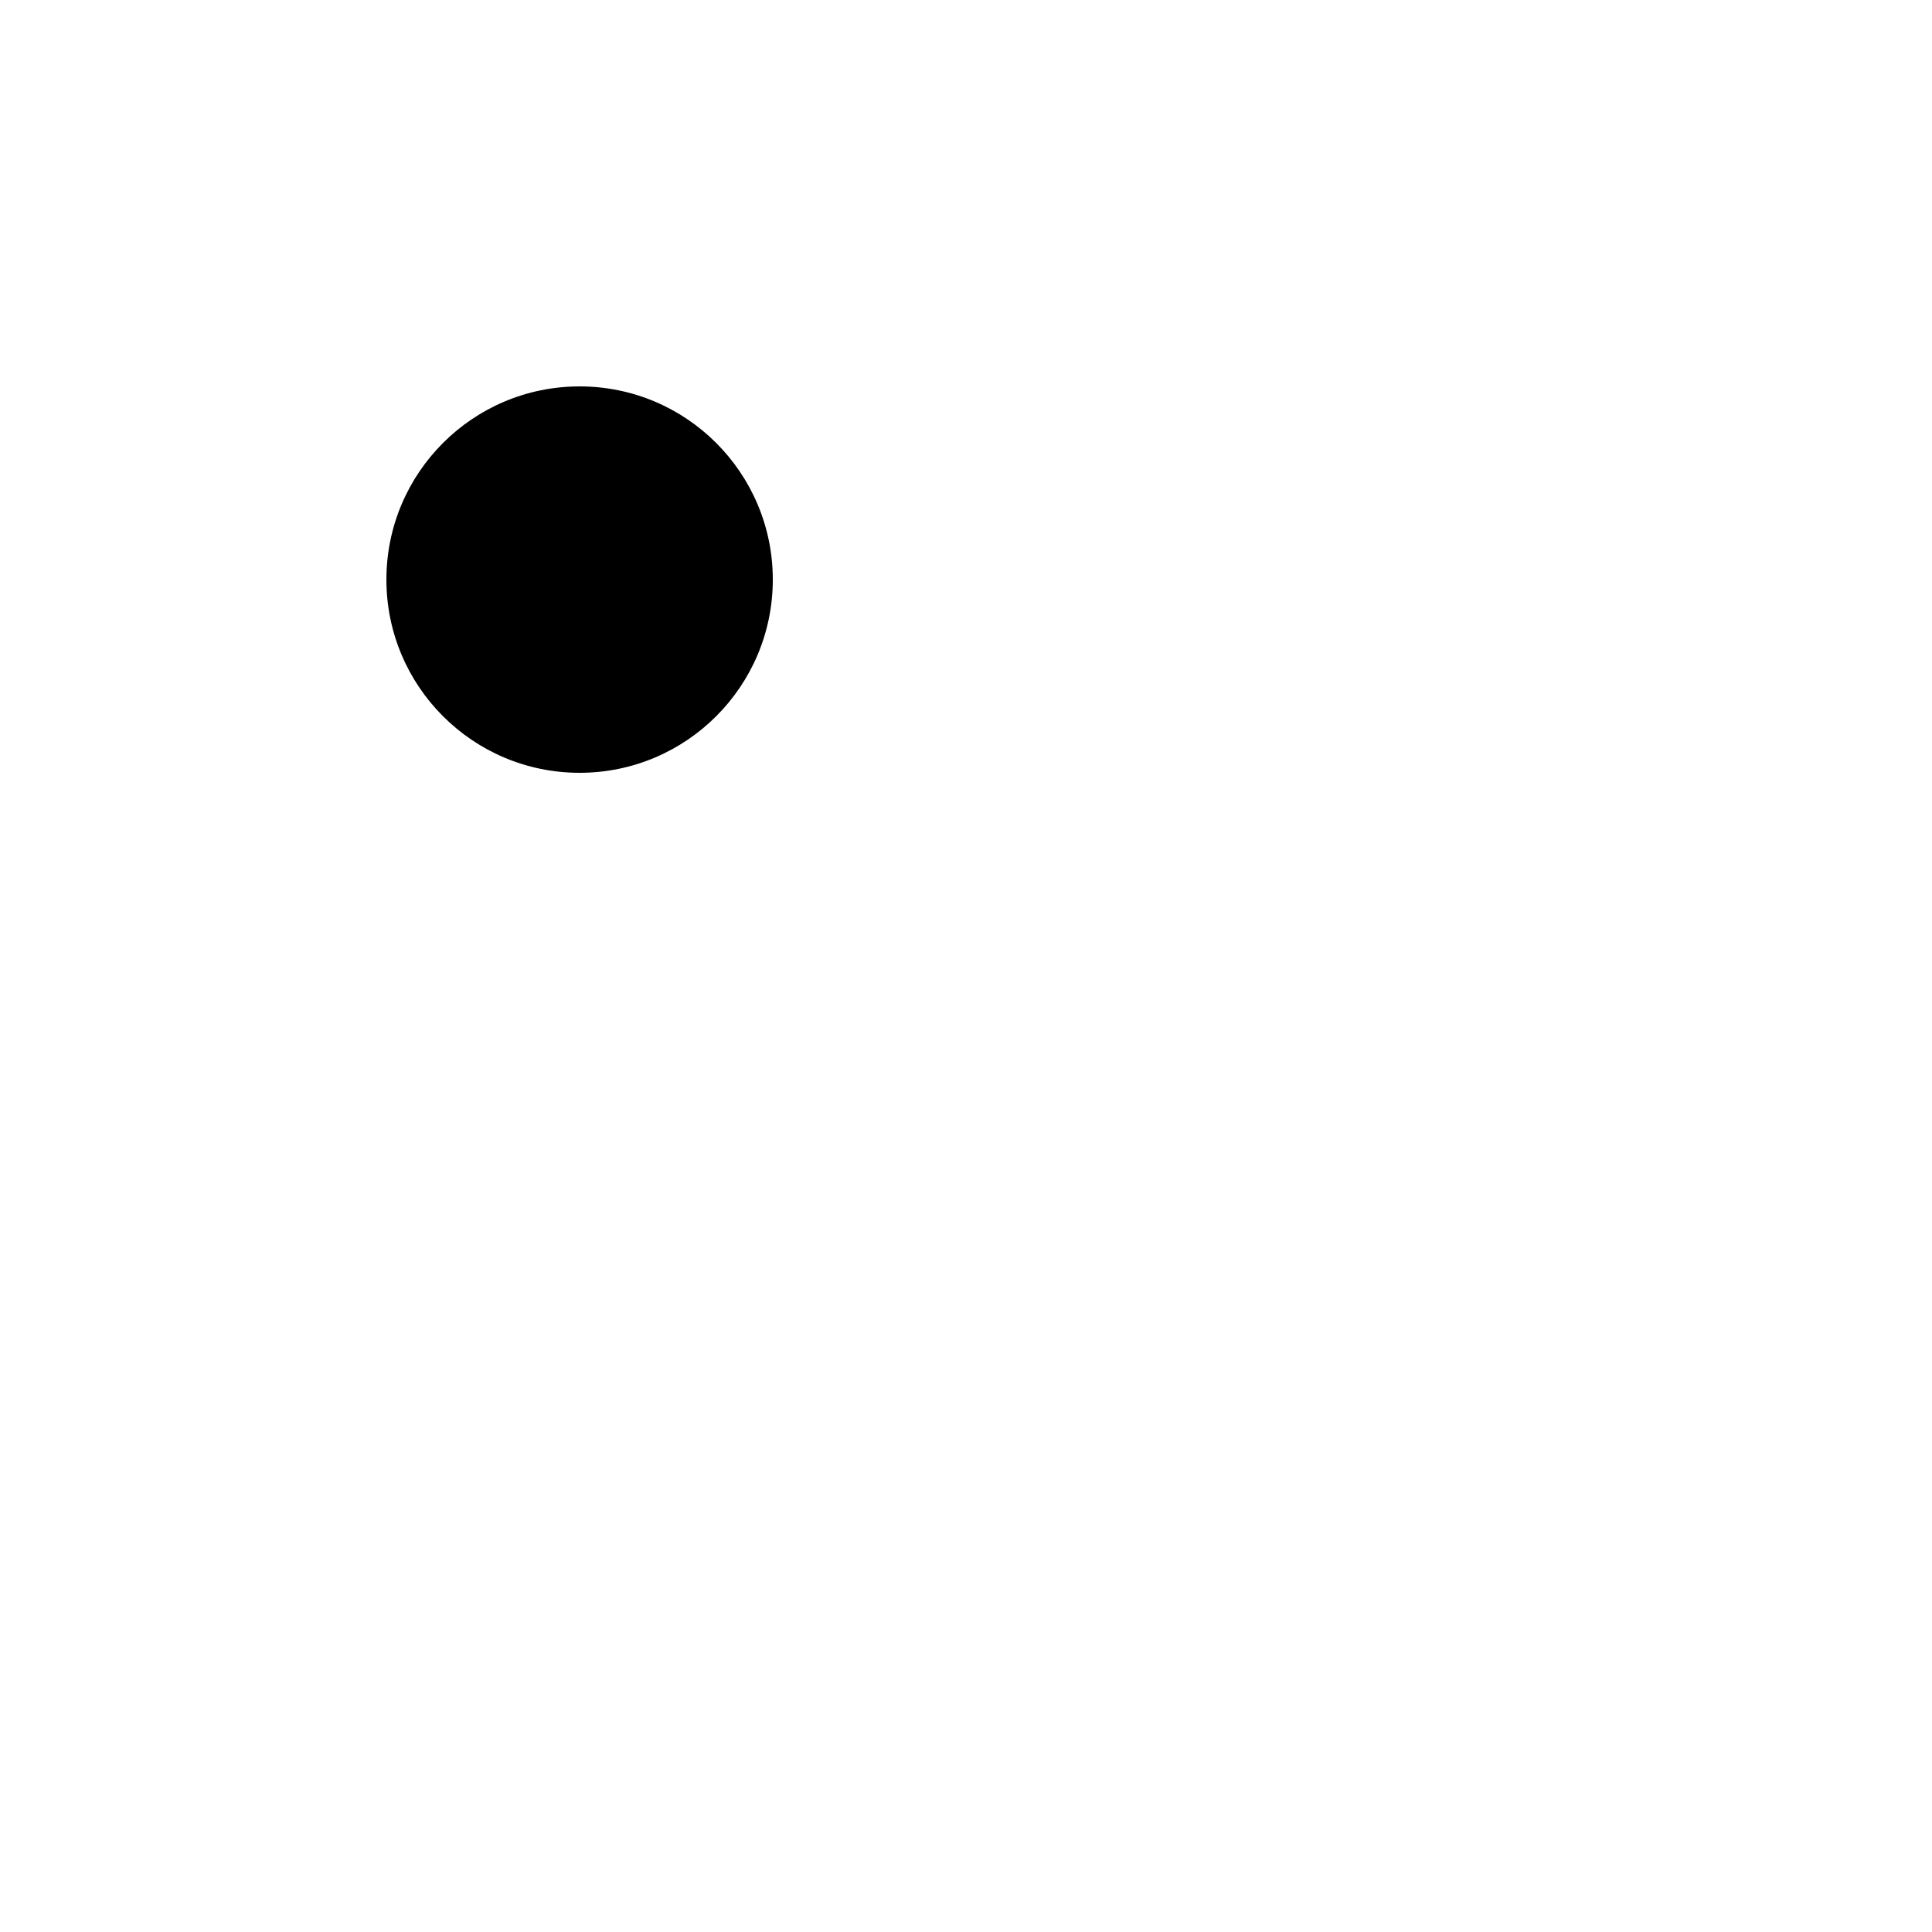
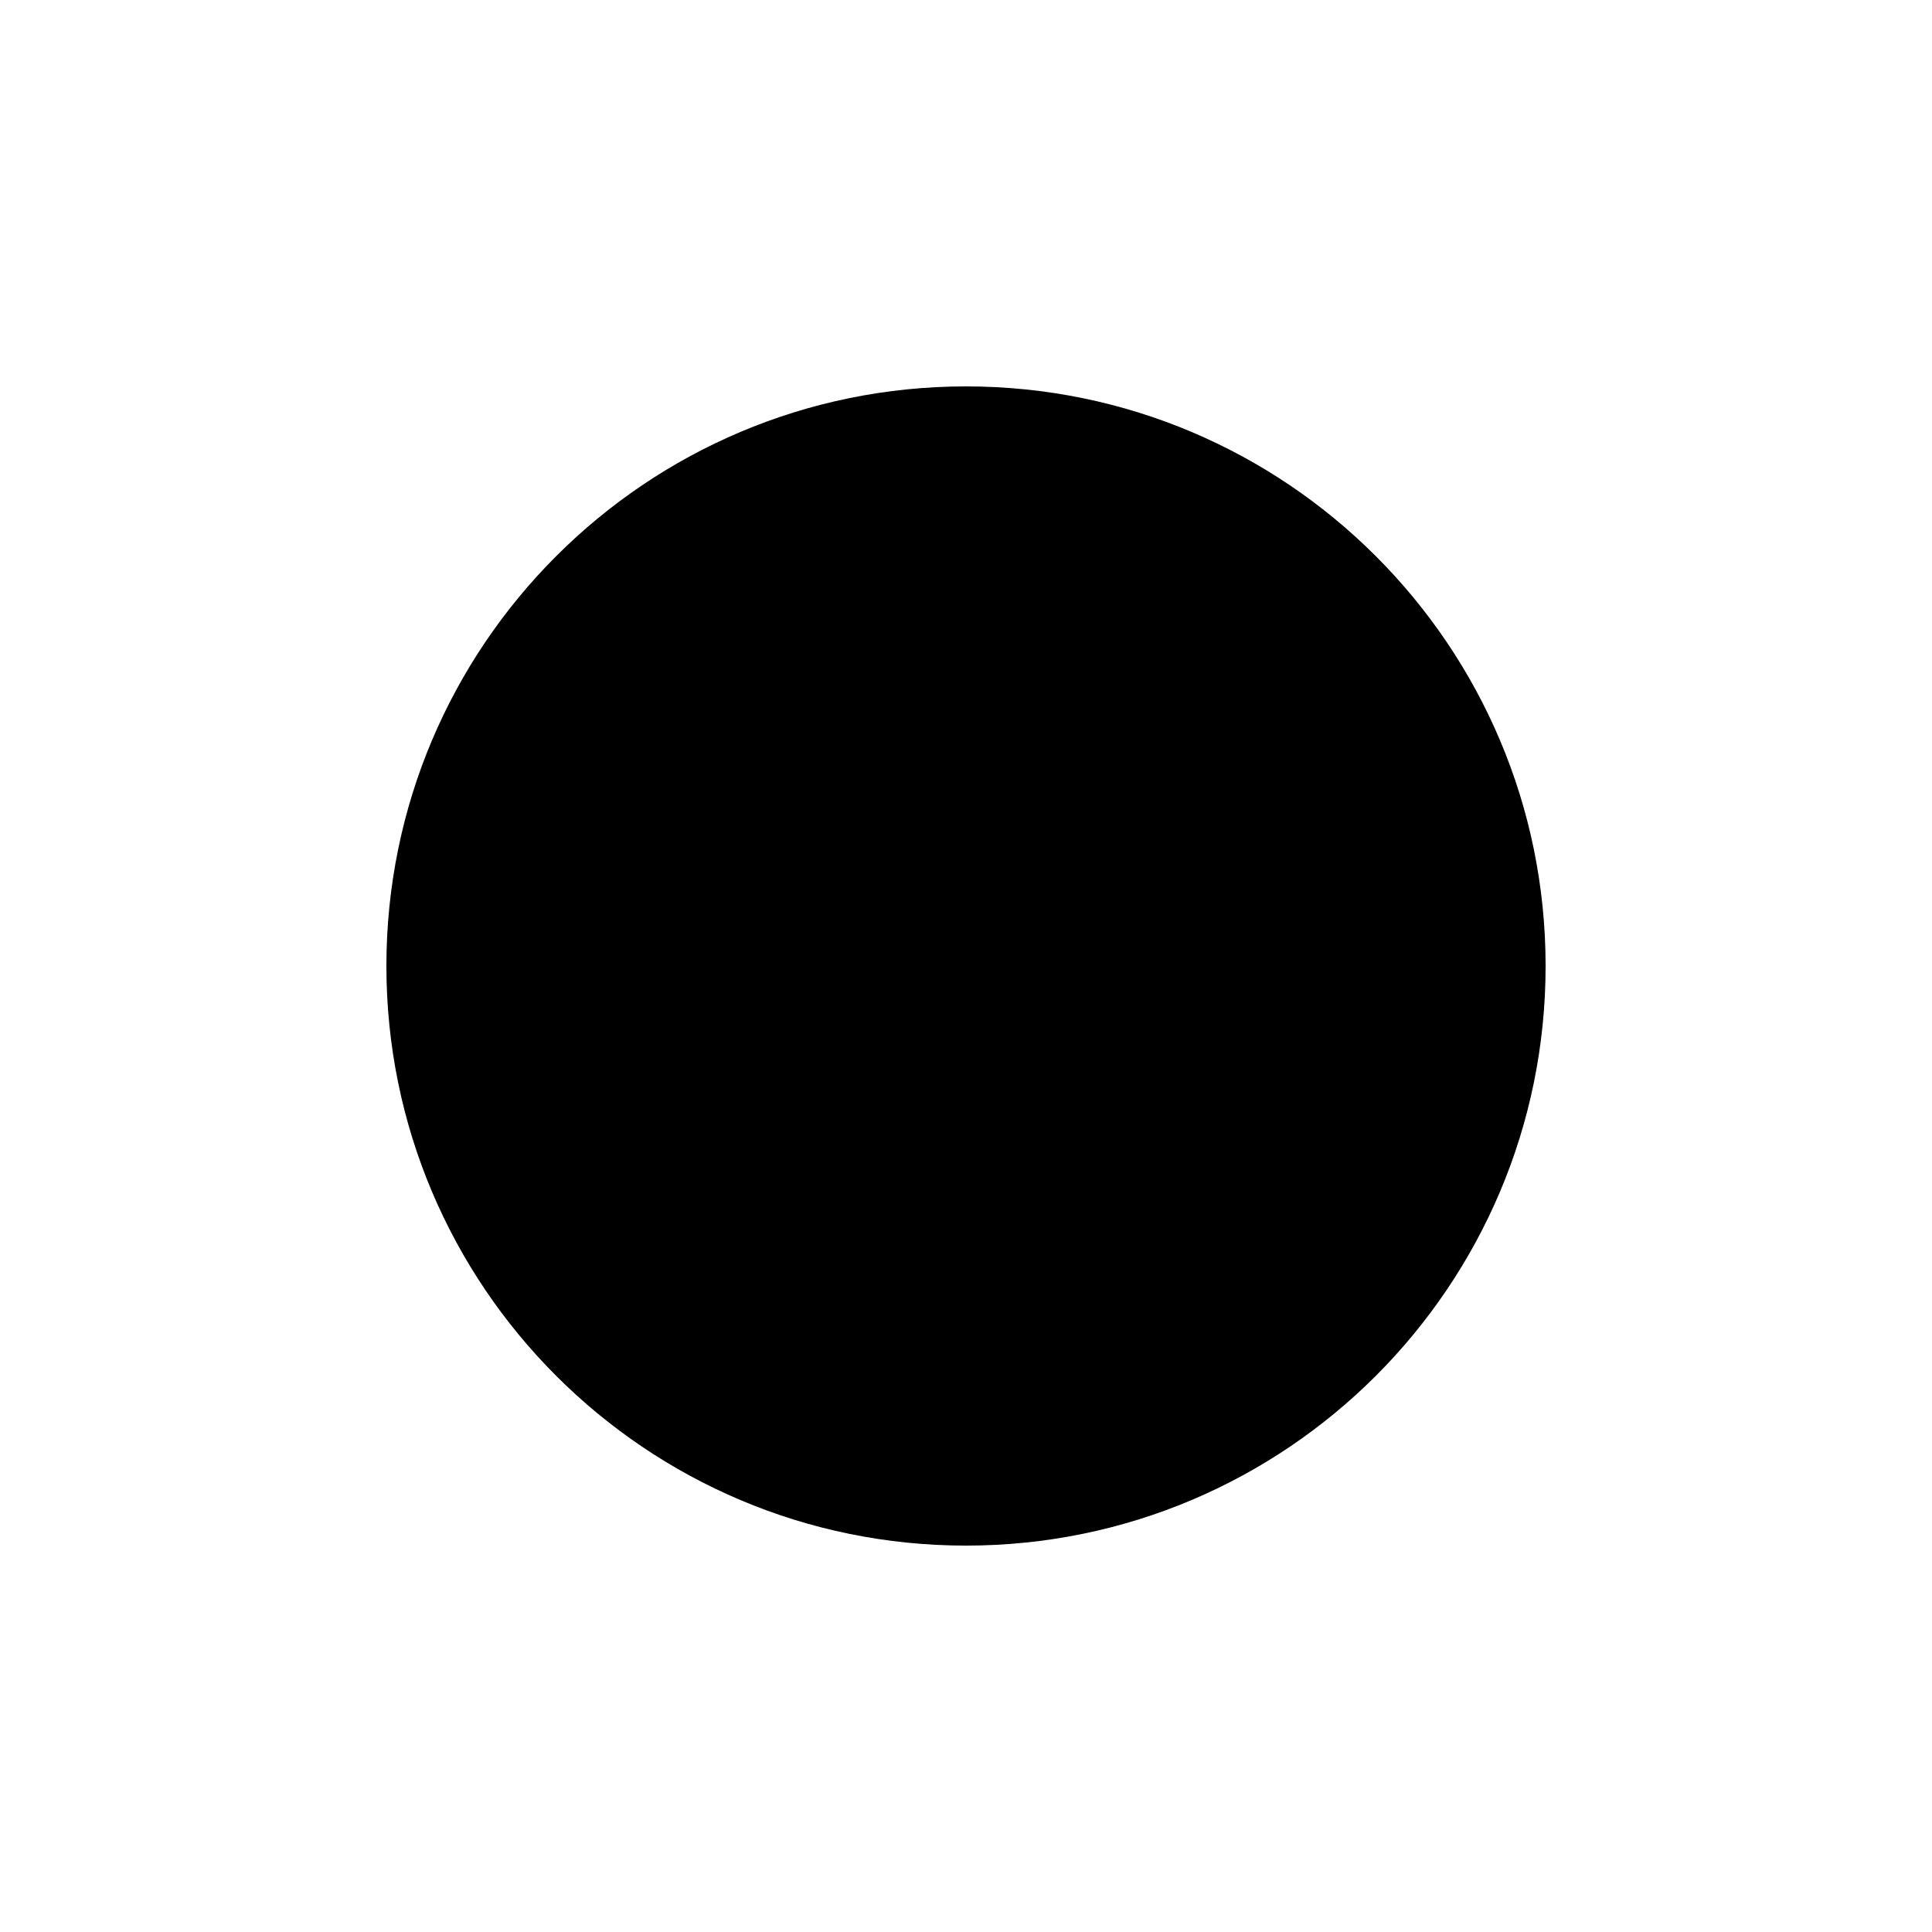
<svg xmlns="http://www.w3.org/2000/svg" version="1.1" id="Capa_1" x="0px" y="0px" width="100px" height="100px" viewBox="0 0 50 50" style="enable-background:new 0 0 50 50;" xml:space="preserve">
-   <circle cx="15" cy="15" r="5" fill="#000000" shape-rendering="geometricPrecision" />
+   <circle cx="25" cy="25" r="15" fill="#000000" shape-rendering="geometricPrecision" />
</svg>
